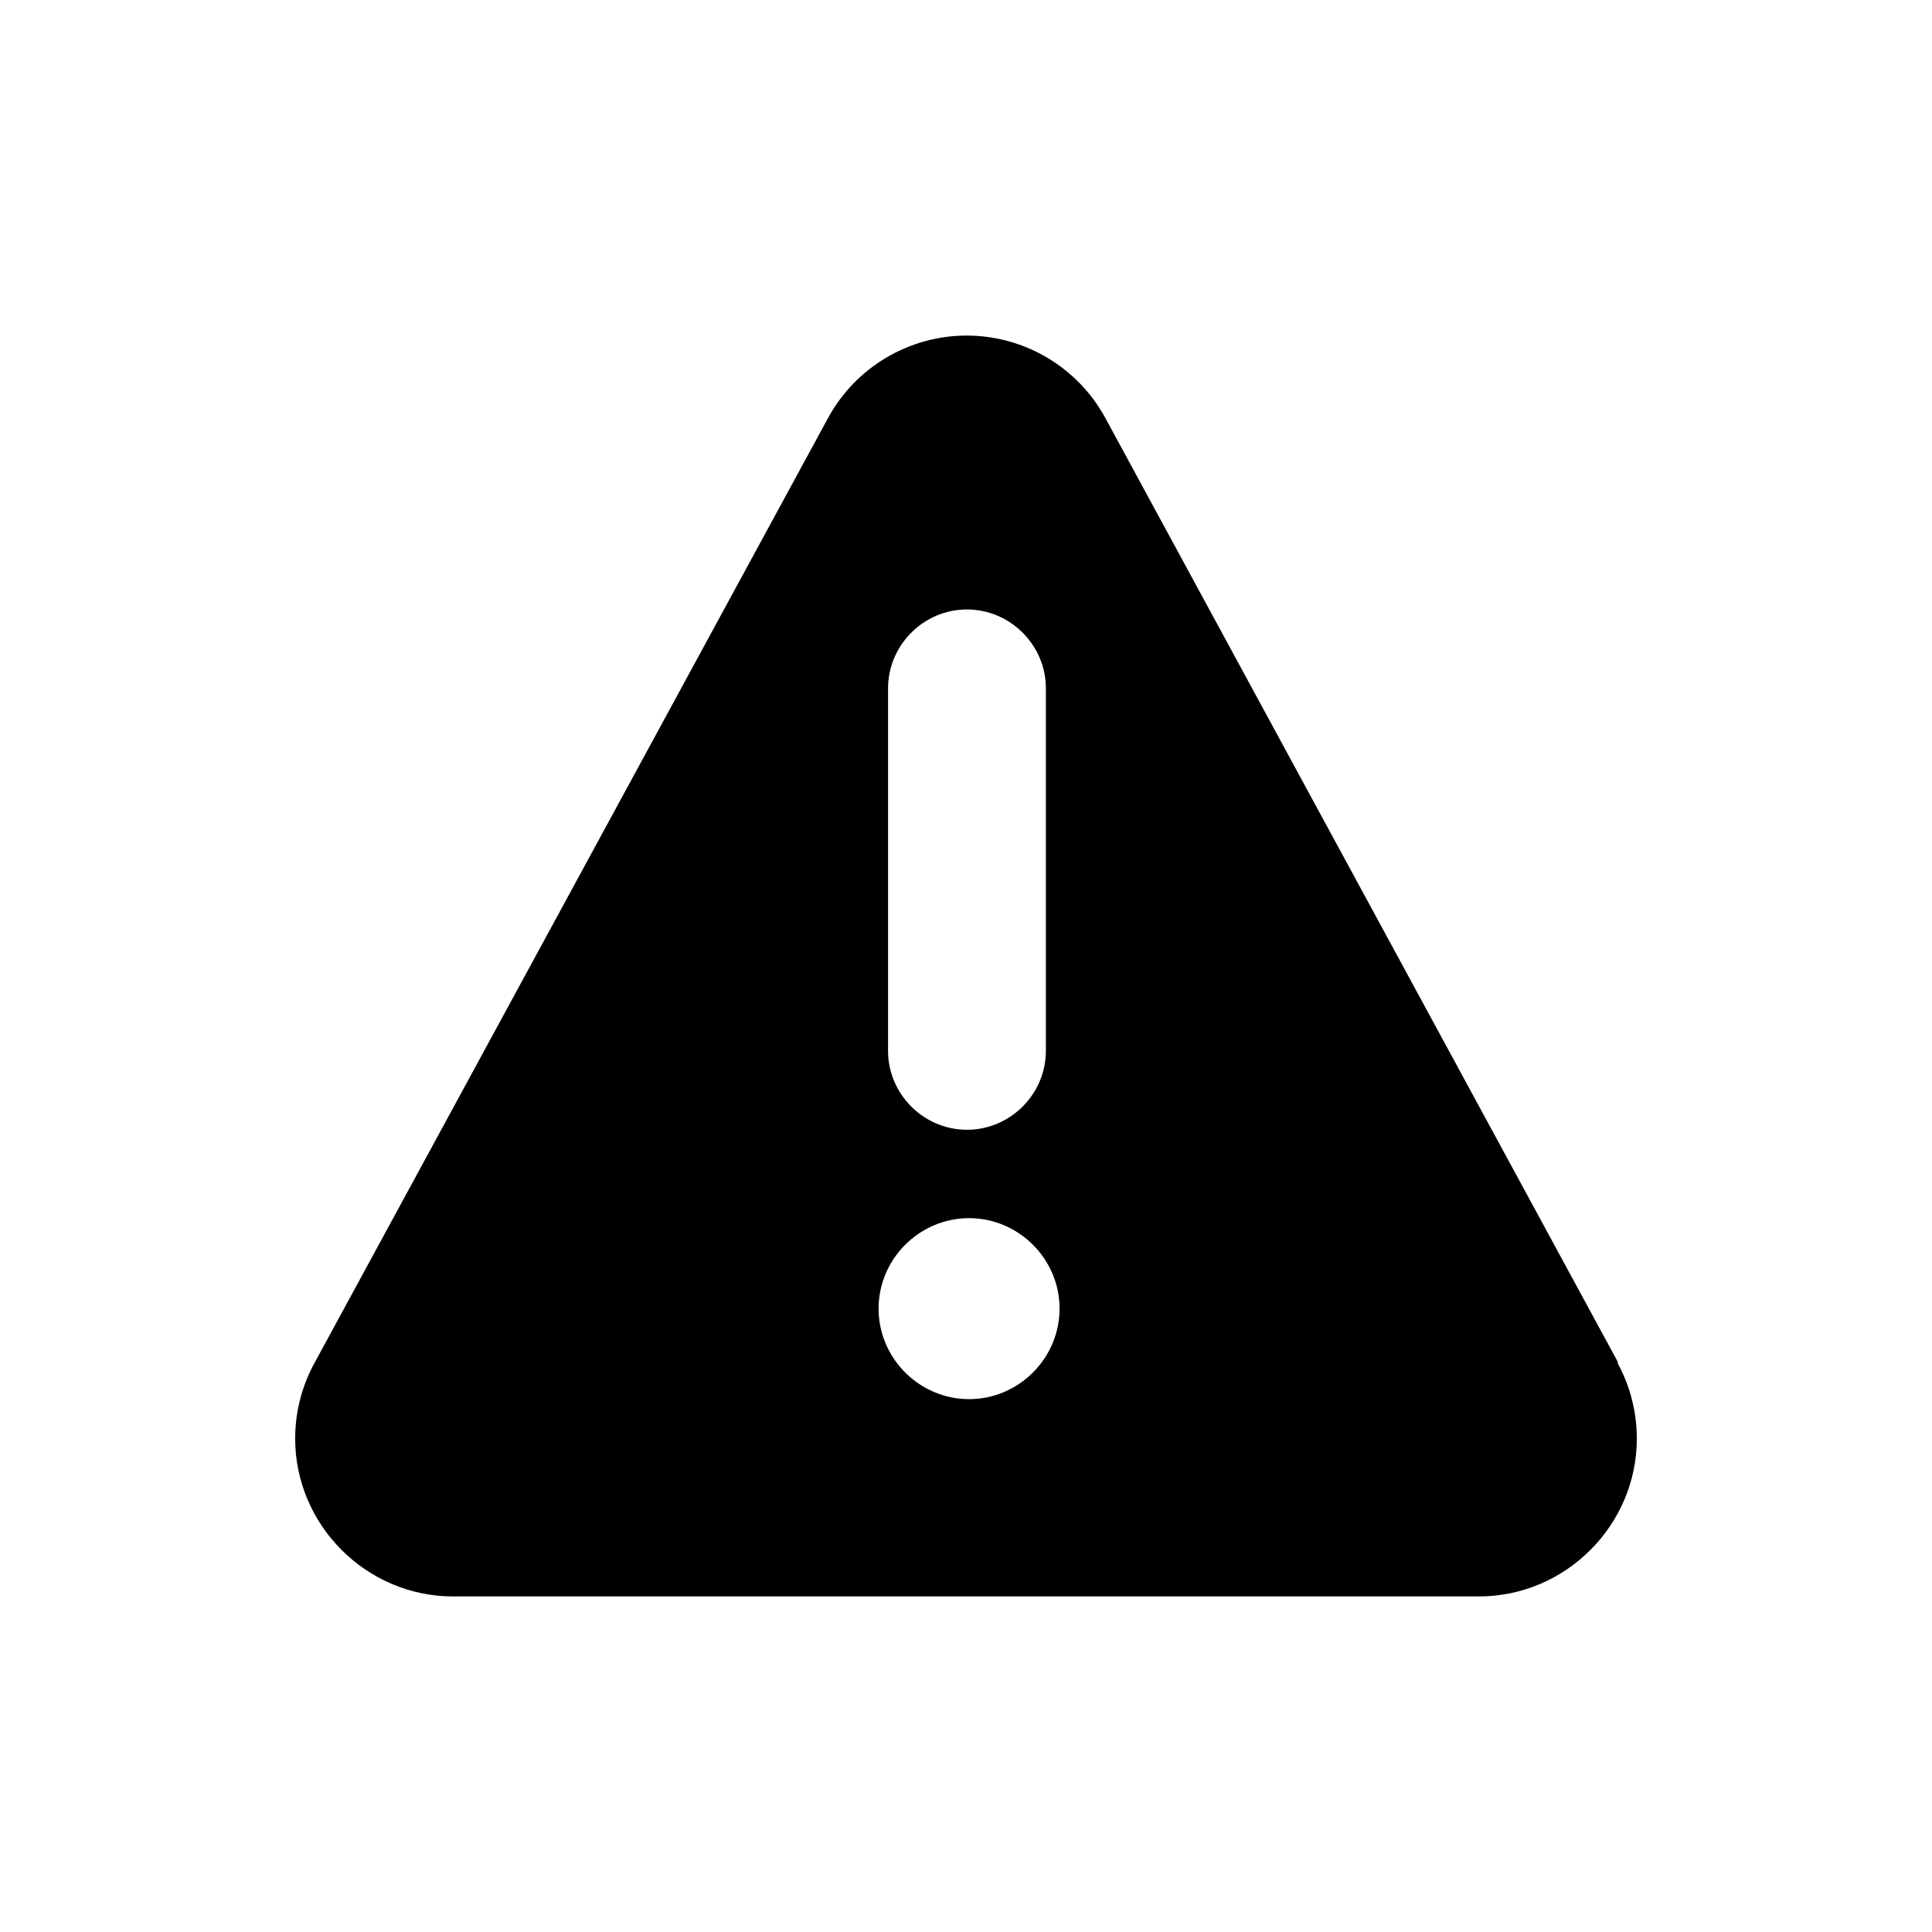
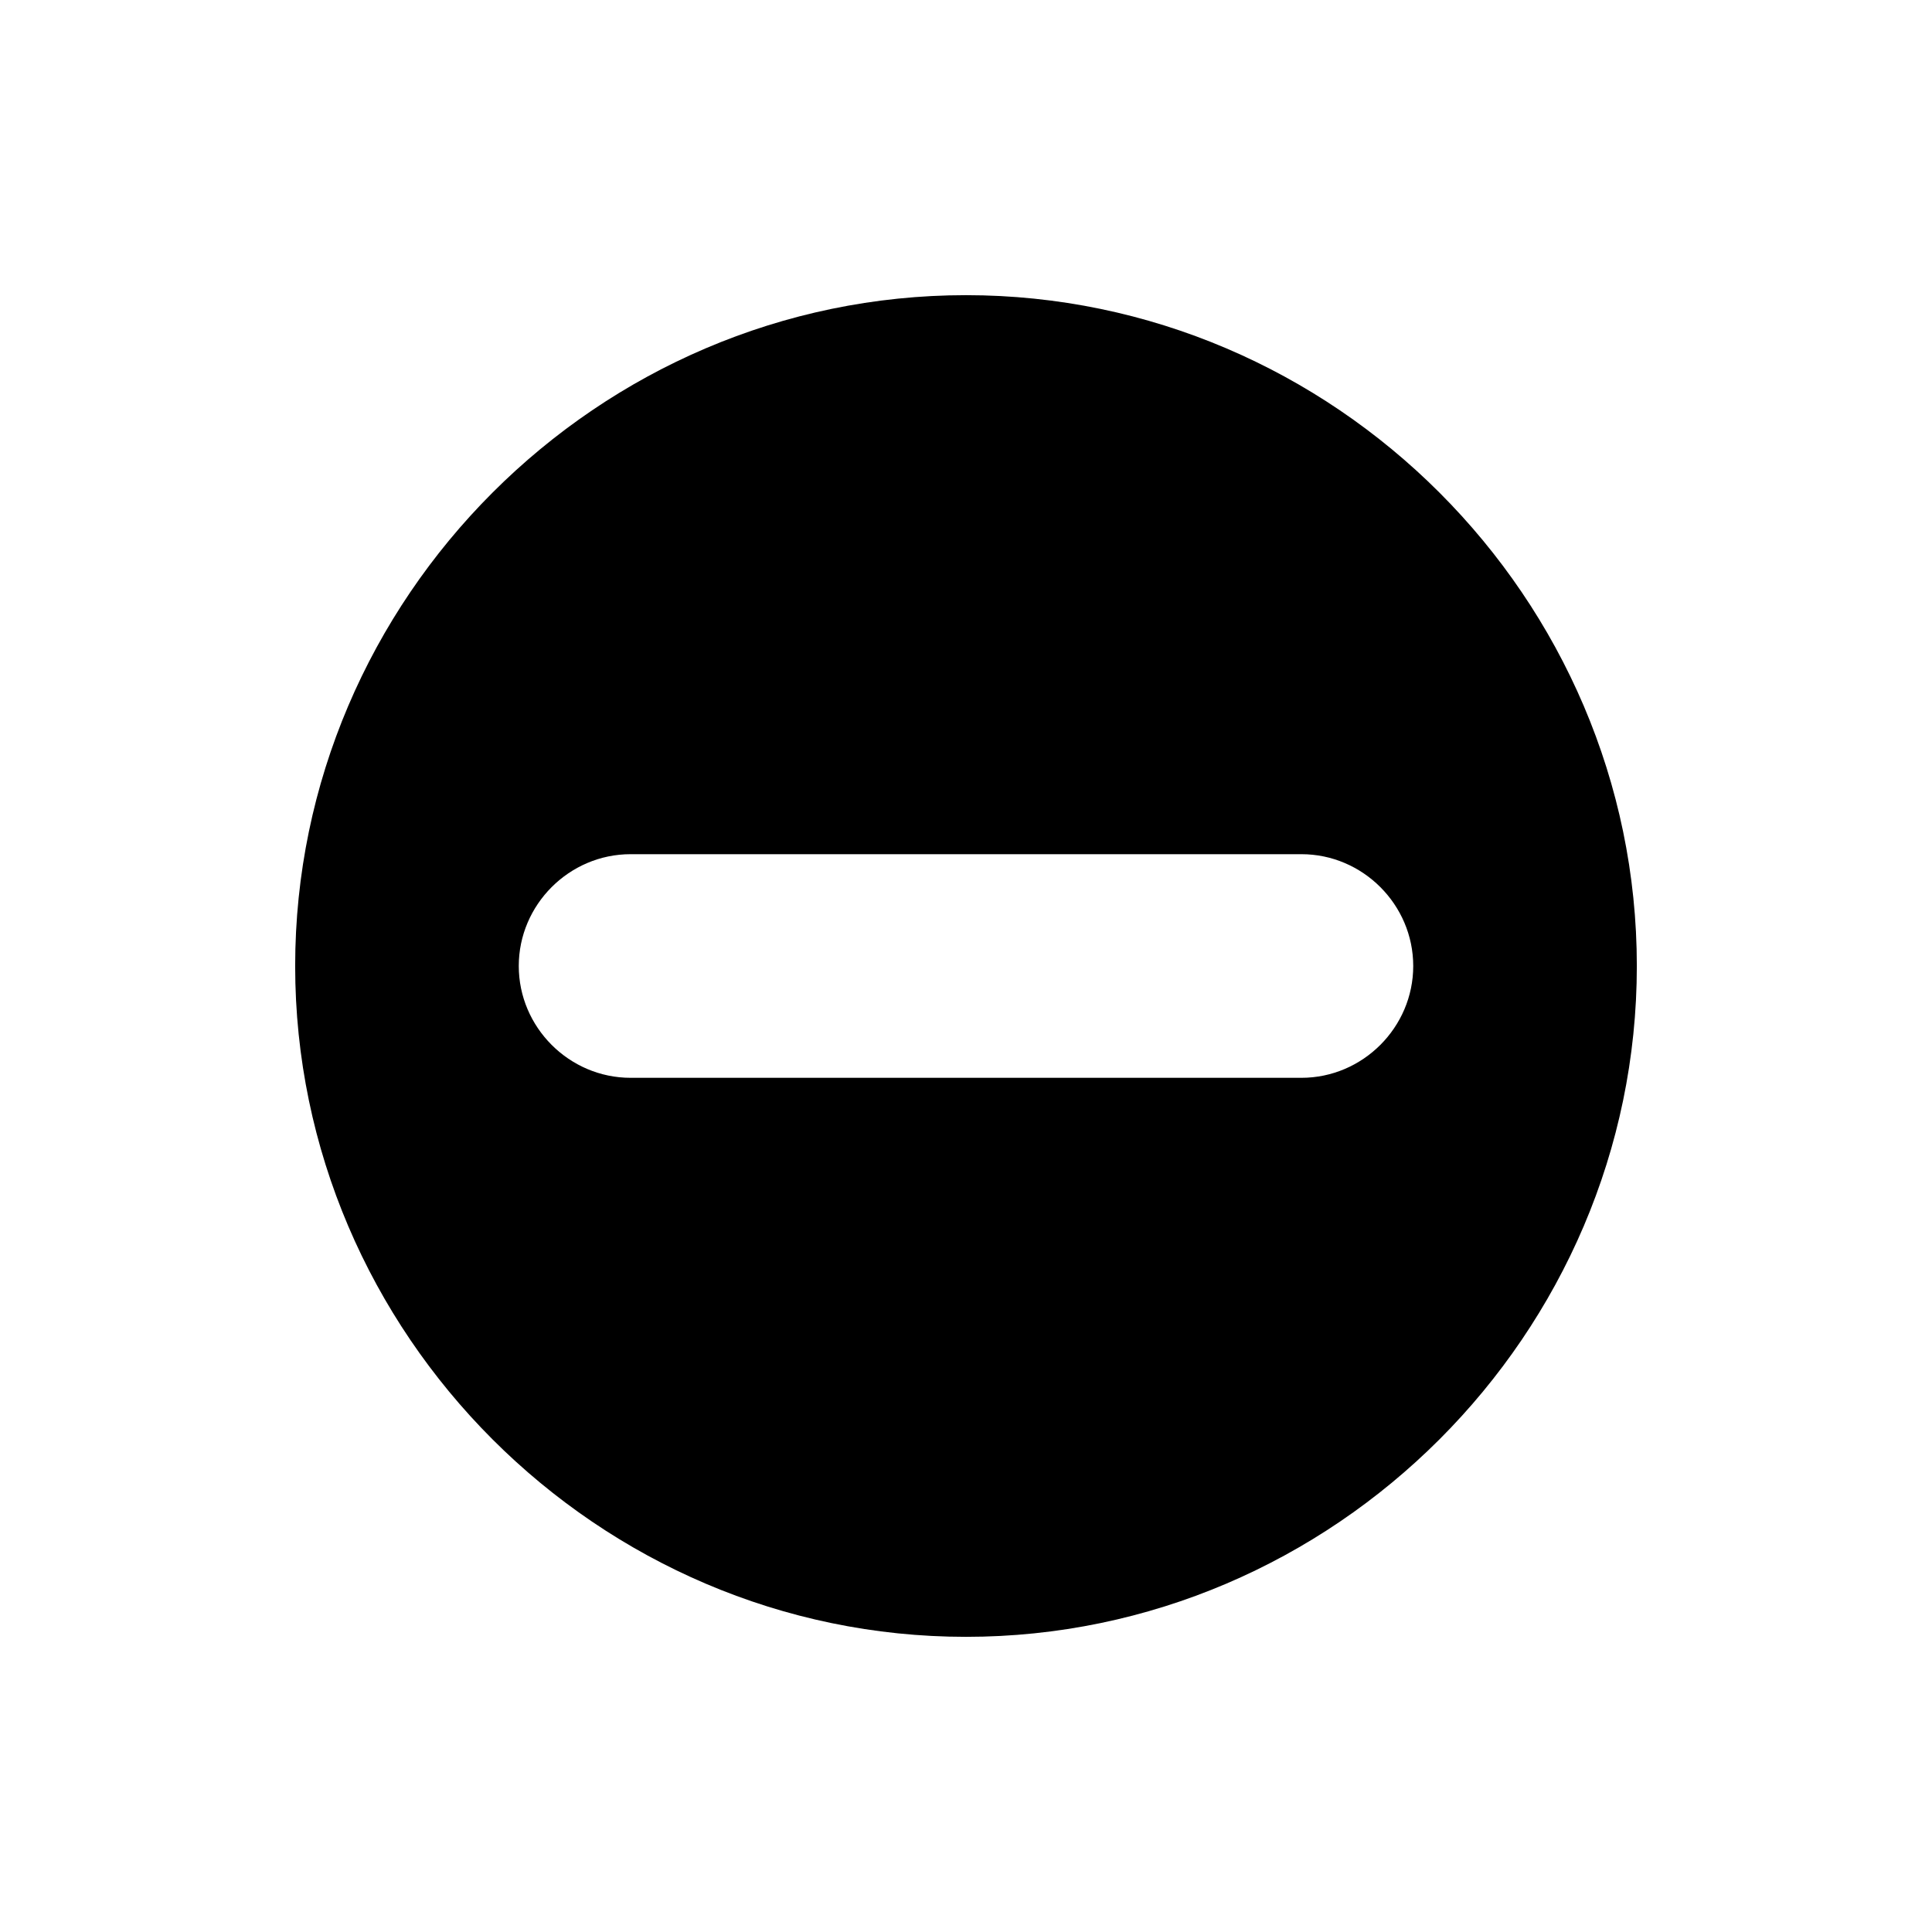
<svg xmlns="http://www.w3.org/2000/svg" width="100%" height="100%" viewBox="0 0 72 72" version="1.1" xml:space="preserve" style="fill-rule:evenodd;clip-rule:evenodd;stroke-linejoin:round;stroke-miterlimit:2;">
  <rect id="task_failed" x="0" y="-0" width="72" height="72" style="fill:none;" />
-   <path d="M60.289,50.75L41.192,15.576C40.164,13.686 38.177,12.506 36.026,12.506C33.875,12.506 31.888,13.686 30.86,15.576L11.744,50.75C11.256,51.625 11,52.61 11,53.612C11,56.839 13.655,59.494 16.882,59.494C16.894,59.494 16.907,59.494 16.92,59.494L55.113,59.494C55.115,59.494 55.116,59.494 55.118,59.494C58.345,59.494 61,56.839 61,53.612C61,52.633 60.756,51.669 60.289,50.808L60.289,50.75ZM33.095,25.654C33.095,24.04 34.422,22.713 36.036,22.713C37.649,22.713 38.977,24.04 38.977,25.654L38.977,39.162C38.977,40.776 37.649,42.103 36.036,42.103C34.422,42.103 33.095,40.776 33.095,39.162L33.095,25.654ZM36.114,52.142C34.264,52.142 32.742,50.619 32.742,48.769C32.742,46.919 34.264,45.397 36.114,45.397C37.964,45.397 39.487,46.919 39.487,48.769C39.487,50.619 37.964,52.142 36.114,52.142Z" style="fill-rule:nonzero;" />
+   <path d="M36,61C22.285,61 11,49.715 11,36C11,22.285 22.285,11 36,11C49.715,11 61,22.285 61,36C61,49.715 49.715,61 36,61ZM23.5,31.833C21.214,31.833 19.333,33.714 19.333,36C19.333,38.286 21.214,40.167 23.5,40.167L48.5,40.167C50.786,40.167 52.667,38.286 52.667,36C52.667,33.714 50.786,31.833 48.5,31.833L23.5,31.833Z" />
</svg>
